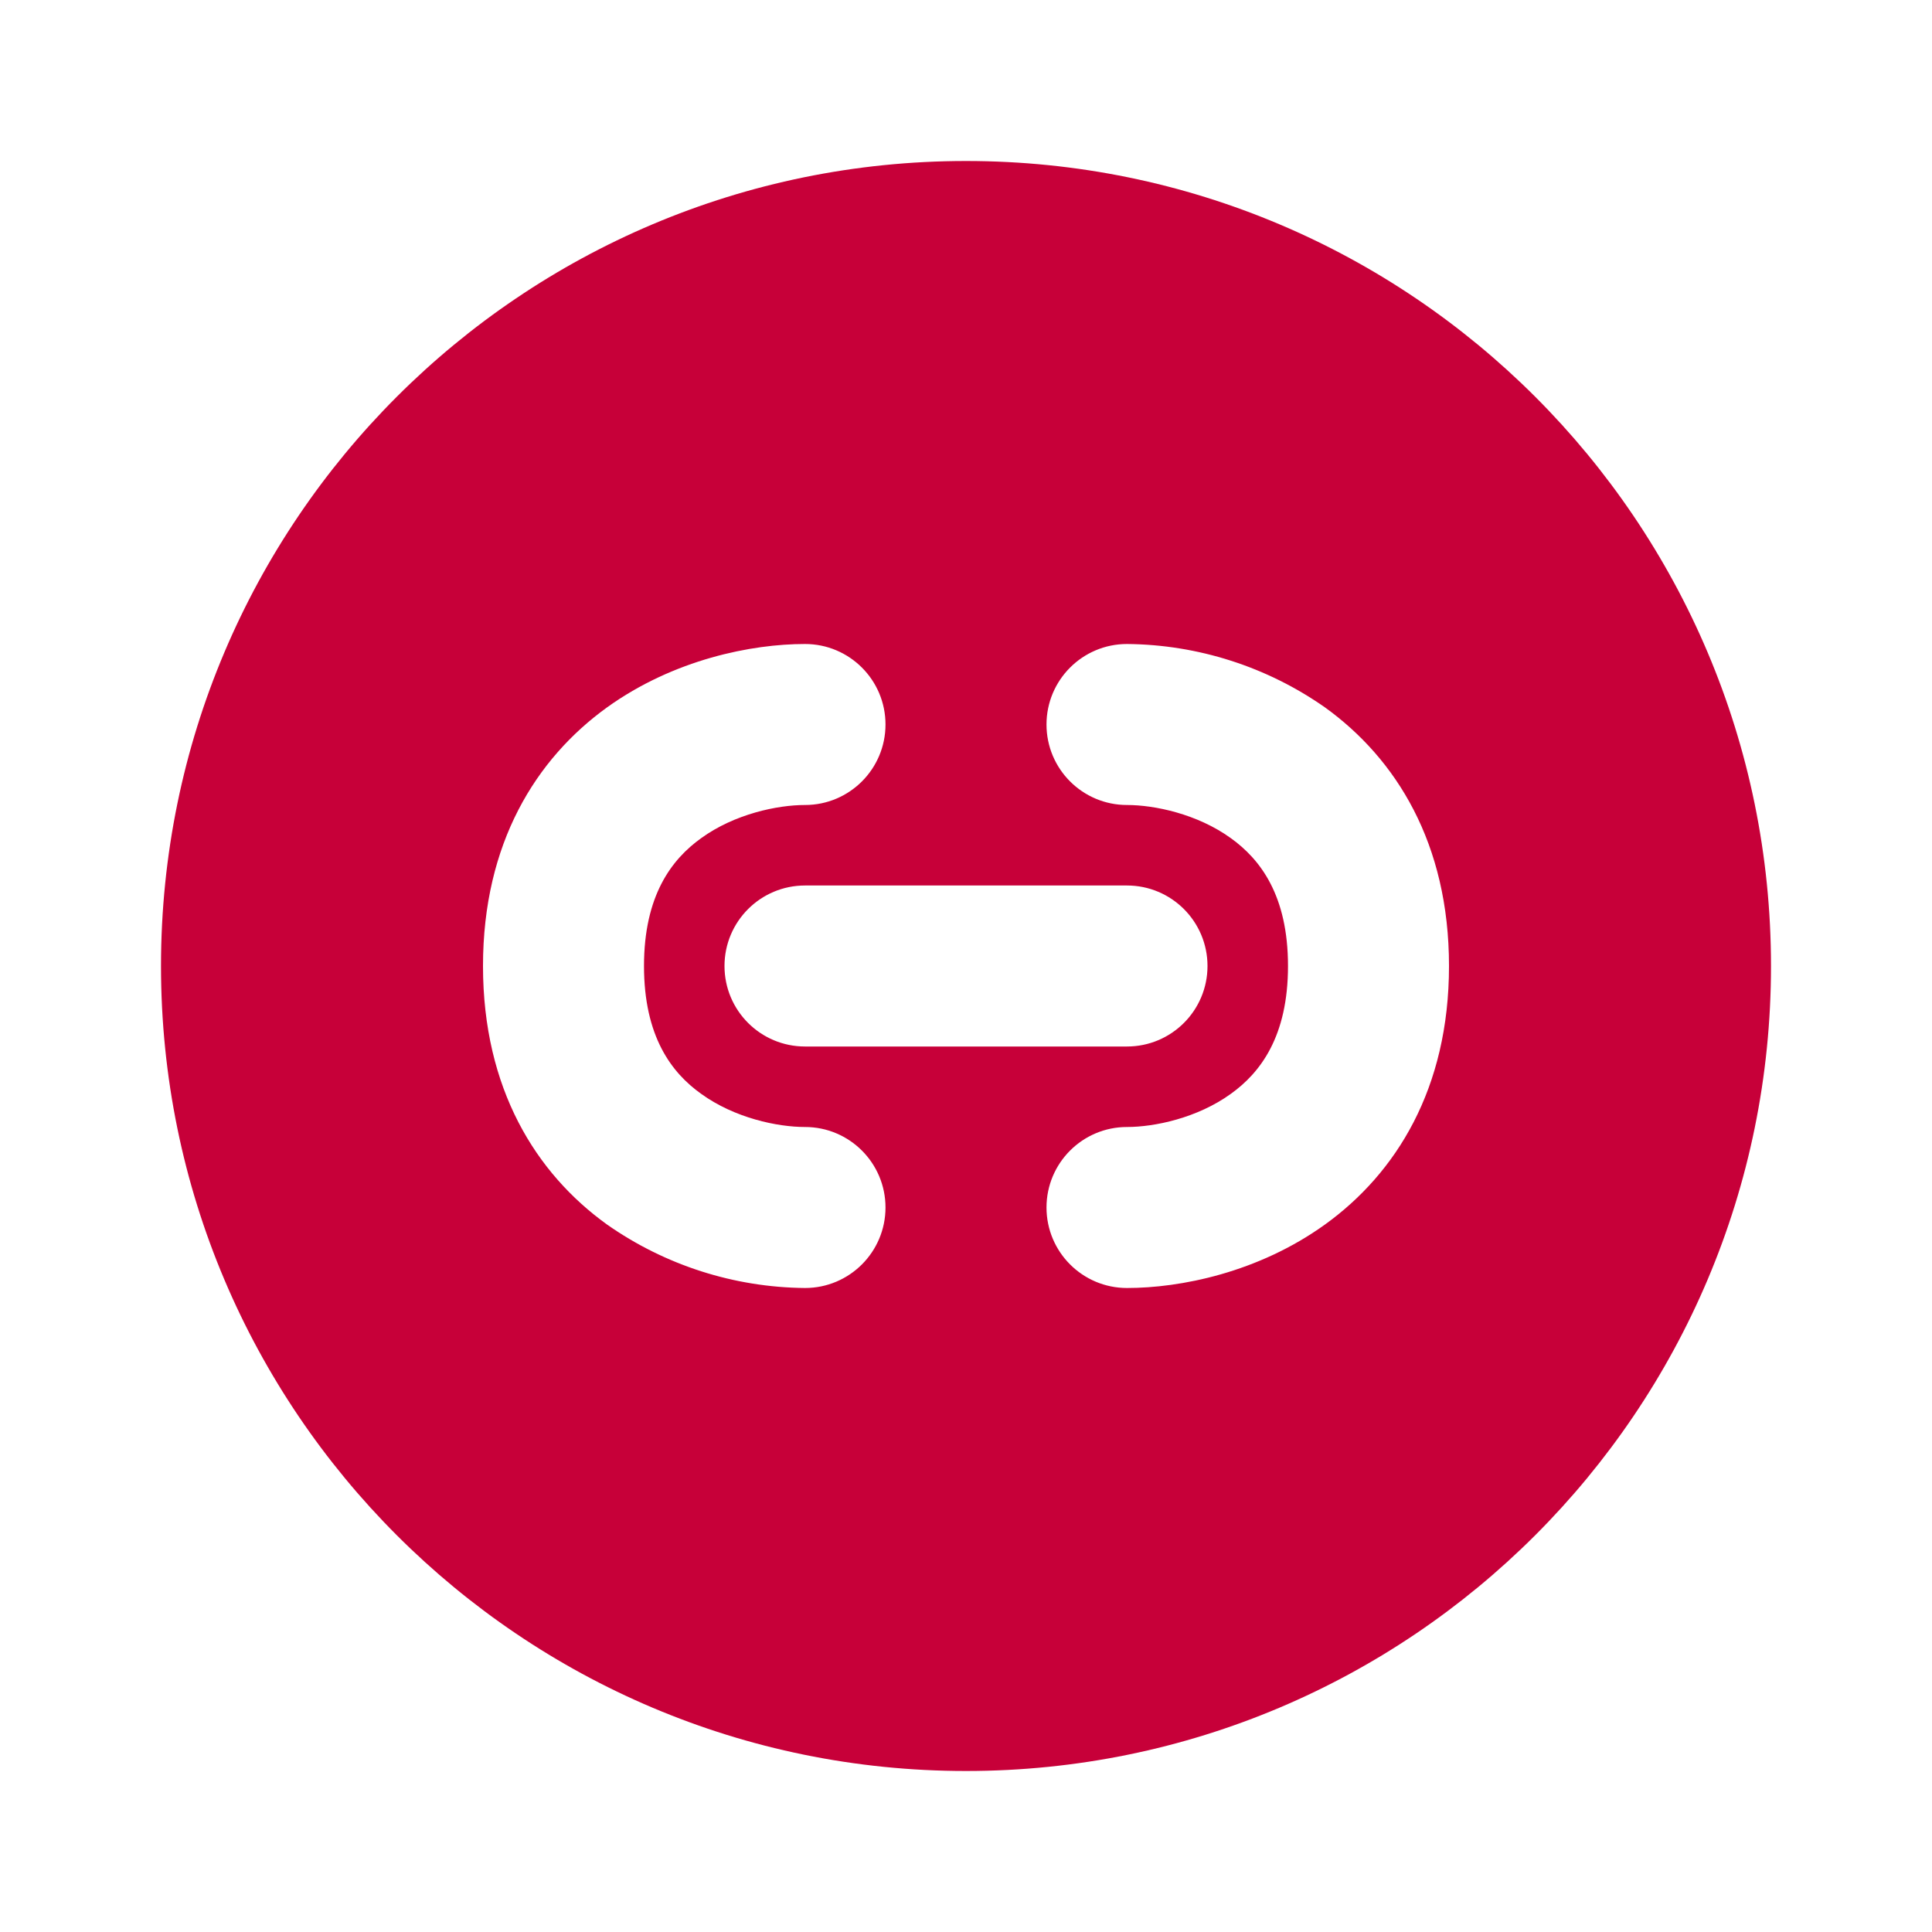
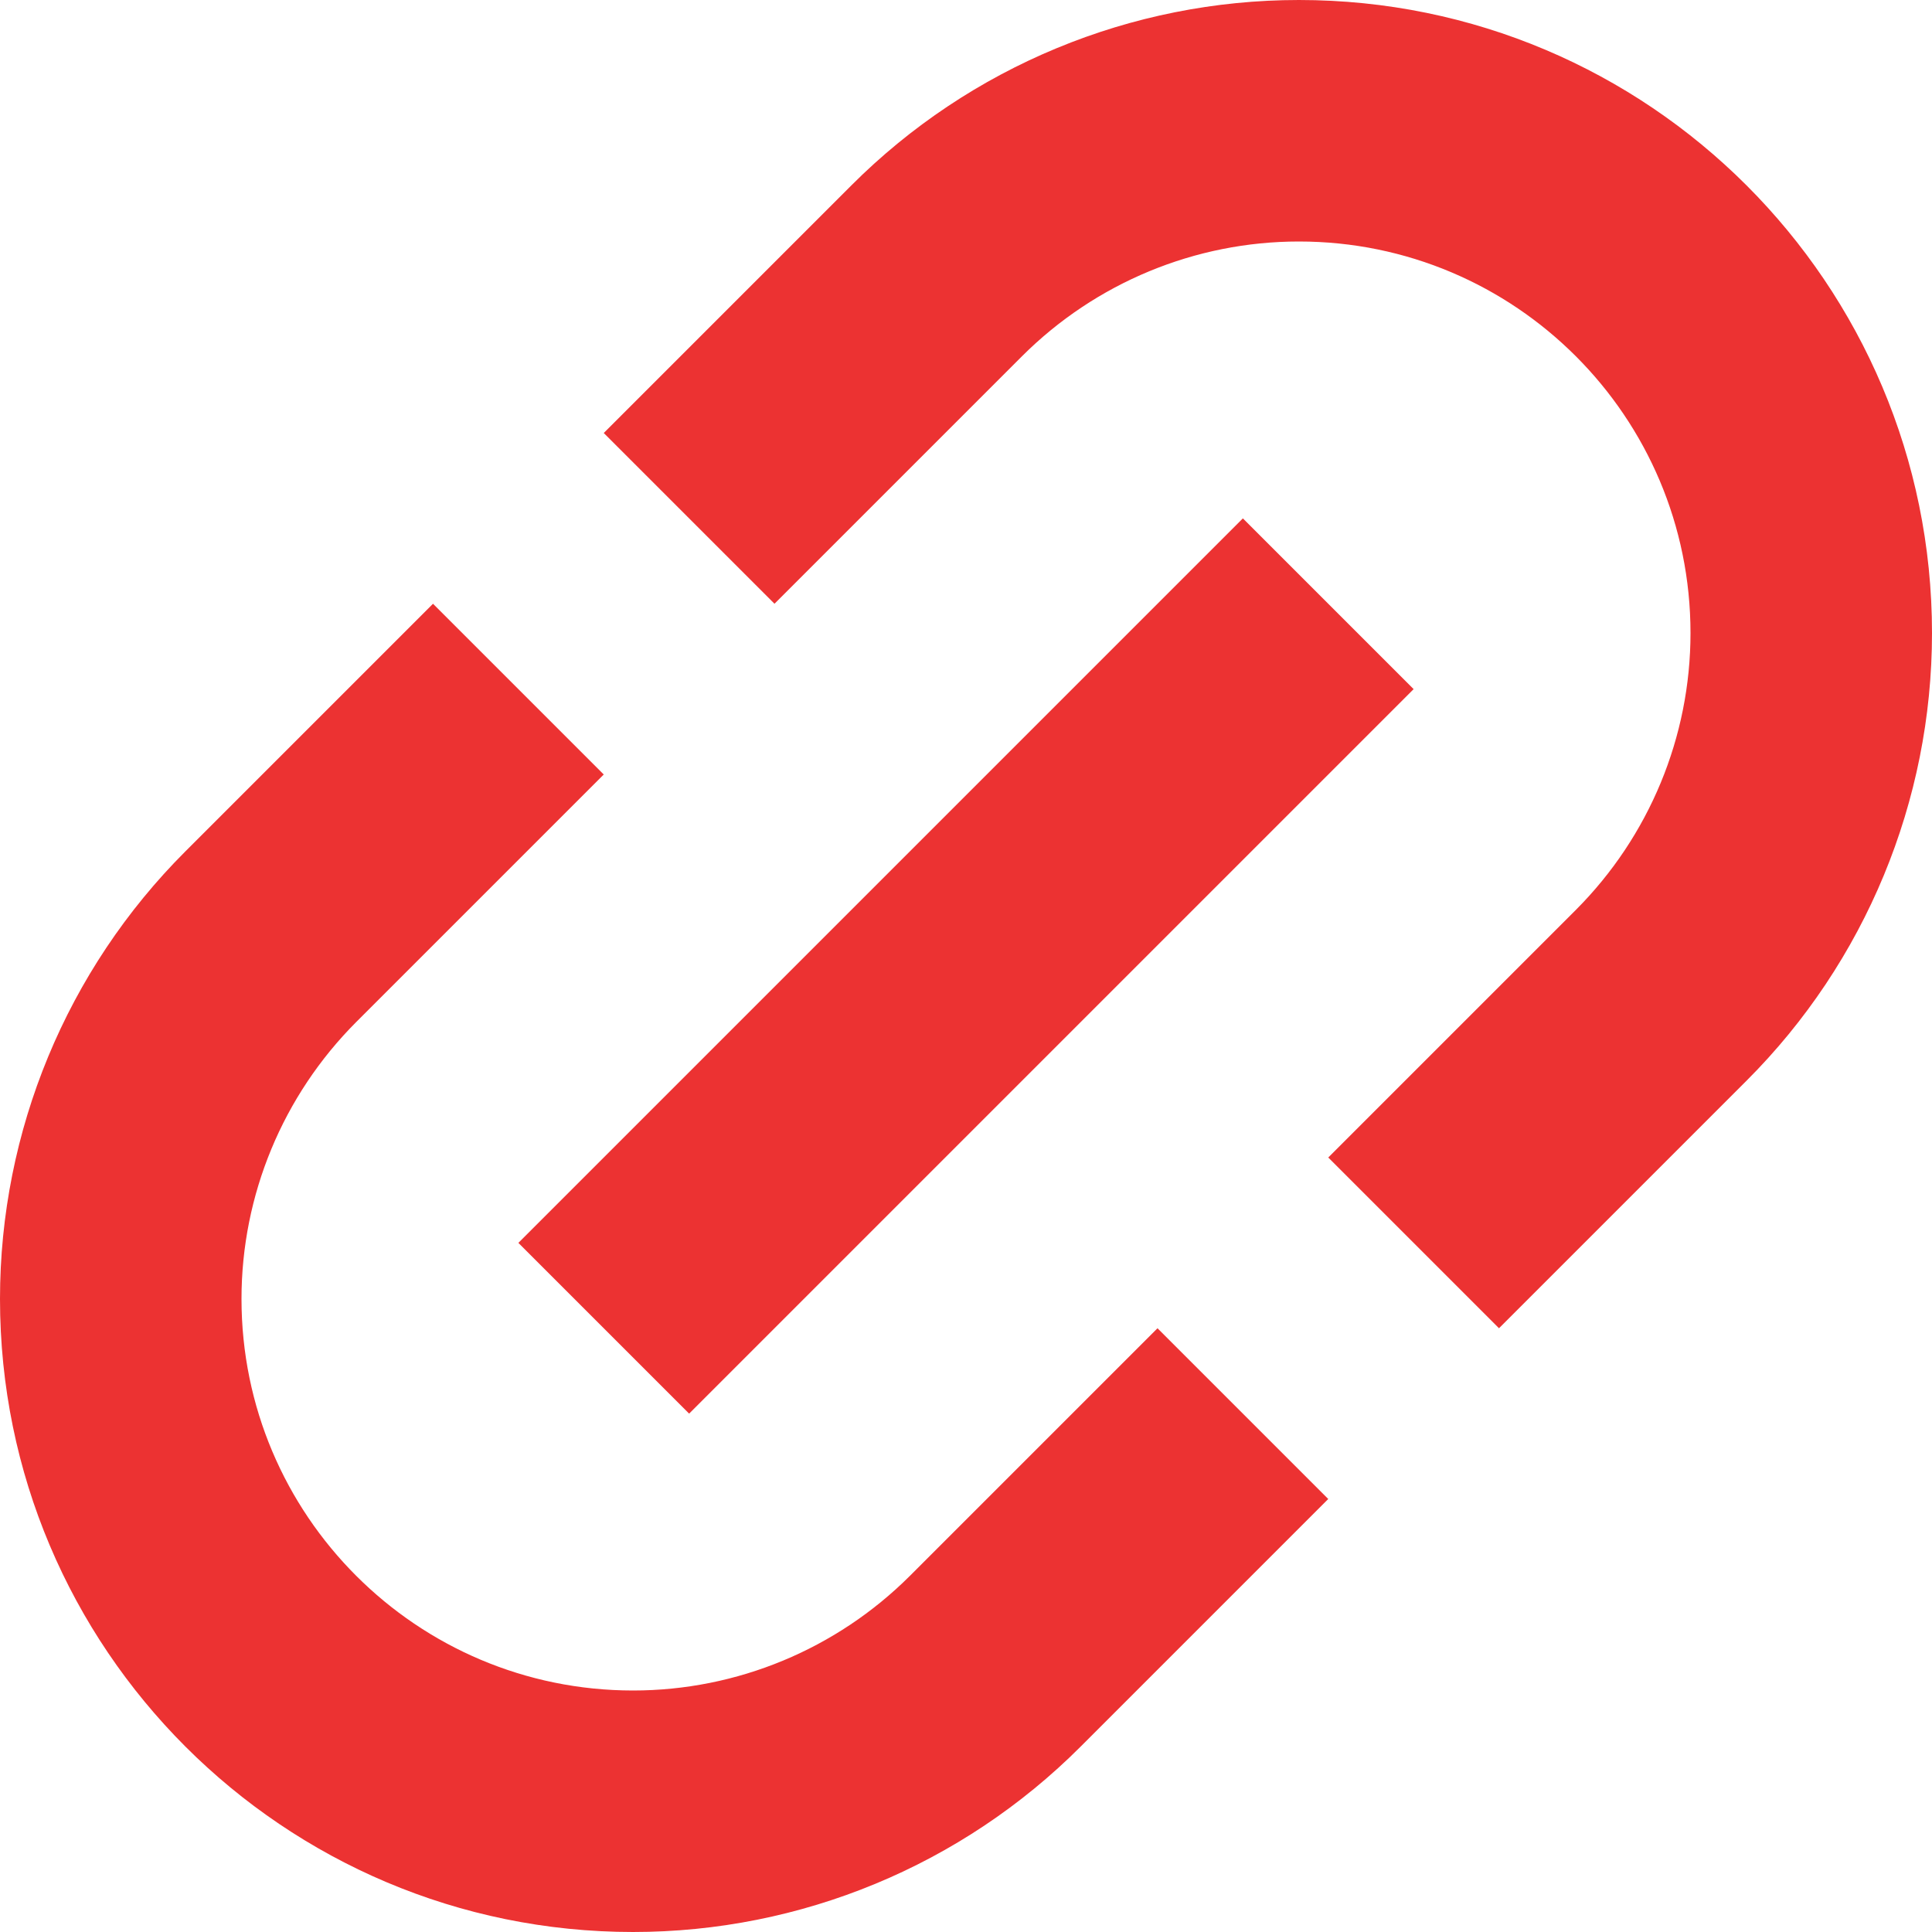
- <svg xmlns="http://www.w3.org/2000/svg" width="800px" height="800px" viewBox="0 0 24 24" fill="none">
+ <svg xmlns="http://www.w3.org/2000/svg" width="800px" height="800px" viewBox="0 0 16 16" fill="none">
  <g id="SVGRepo_bgCarrier" stroke-width="0" />
  <g id="SVGRepo_tracerCarrier" stroke-linecap="round" stroke-linejoin="round" />
  <g id="SVGRepo_iconCarrier">
-     <path fill="#C70039" fill-rule="evenodd" d="M2 12C2 6.477 6.477 2 12 2s10 4.477 10 10-4.477 10-10 10S2 17.523 2 12zm8-4c-.66 0-1.628.19-2.46.788C6.659 9.424 6 10.474 6 12c0 1.526.658 2.576 1.54 3.211A4.35 4.35 0 0 0 10 16a1 1 0 1 0 0-2c-.34 0-.872-.11-1.29-.412C8.341 13.325 8 12.874 8 12c0-.874.342-1.324.71-1.588C9.127 10.11 9.66 10 10 10a1 1 0 1 0 0-2zm4 0a1 1 0 1 0 0 2c.34 0 .872.11 1.29.412.368.264.71.714.71 1.588 0 .874-.342 1.324-.71 1.588-.418.302-.95.412-1.29.412a1 1 0 1 0 0 2c.66 0 1.628-.19 2.46-.789C17.341 14.576 18 13.526 18 12c0-1.526-.658-2.576-1.54-3.212A4.35 4.35 0 0 0 14 8zm-4 3a1 1 0 1 0 0 2h4a1 1 0 1 0 0-2h-4z" clip-rule="evenodd" />
+     <path d="M7.05 1.536C8.033 0.552 9.367 0 10.757 0C13.653 0 16 2.347 16 5.243C16 6.633 15.448 7.967 14.464 8.95L12.414 11L11 9.586L13.05 7.536C13.658 6.927 14 6.103 14 5.243C14 3.452 12.548 2 10.757 2C9.897 2 9.073 2.342 8.464 2.95L6.414 5L5 3.586L7.05 1.536Z" fill="#ec3232" />
+     <path d="M7.536 13.05L9.586 11L11 12.414L8.95 14.464C7.967 15.448 6.633 16 5.243 16C2.347 16 0 13.653 0 10.757C0 9.367 0.552 8.033 1.536 7.05L3.586 5L5 6.414L2.95 8.464C2.342 9.073 2 9.897 2 10.757C2 12.548 3.452 14 5.243 14C6.103 14 6.927 13.658 7.536 13.05Z" fill="#ec3232" />
+     <path d="M5.707 11.707L11.707 5.707L10.293 4.293L4.293 10.293L5.707 11.707Z" fill="#ec3232" />
  </g>
</svg>
